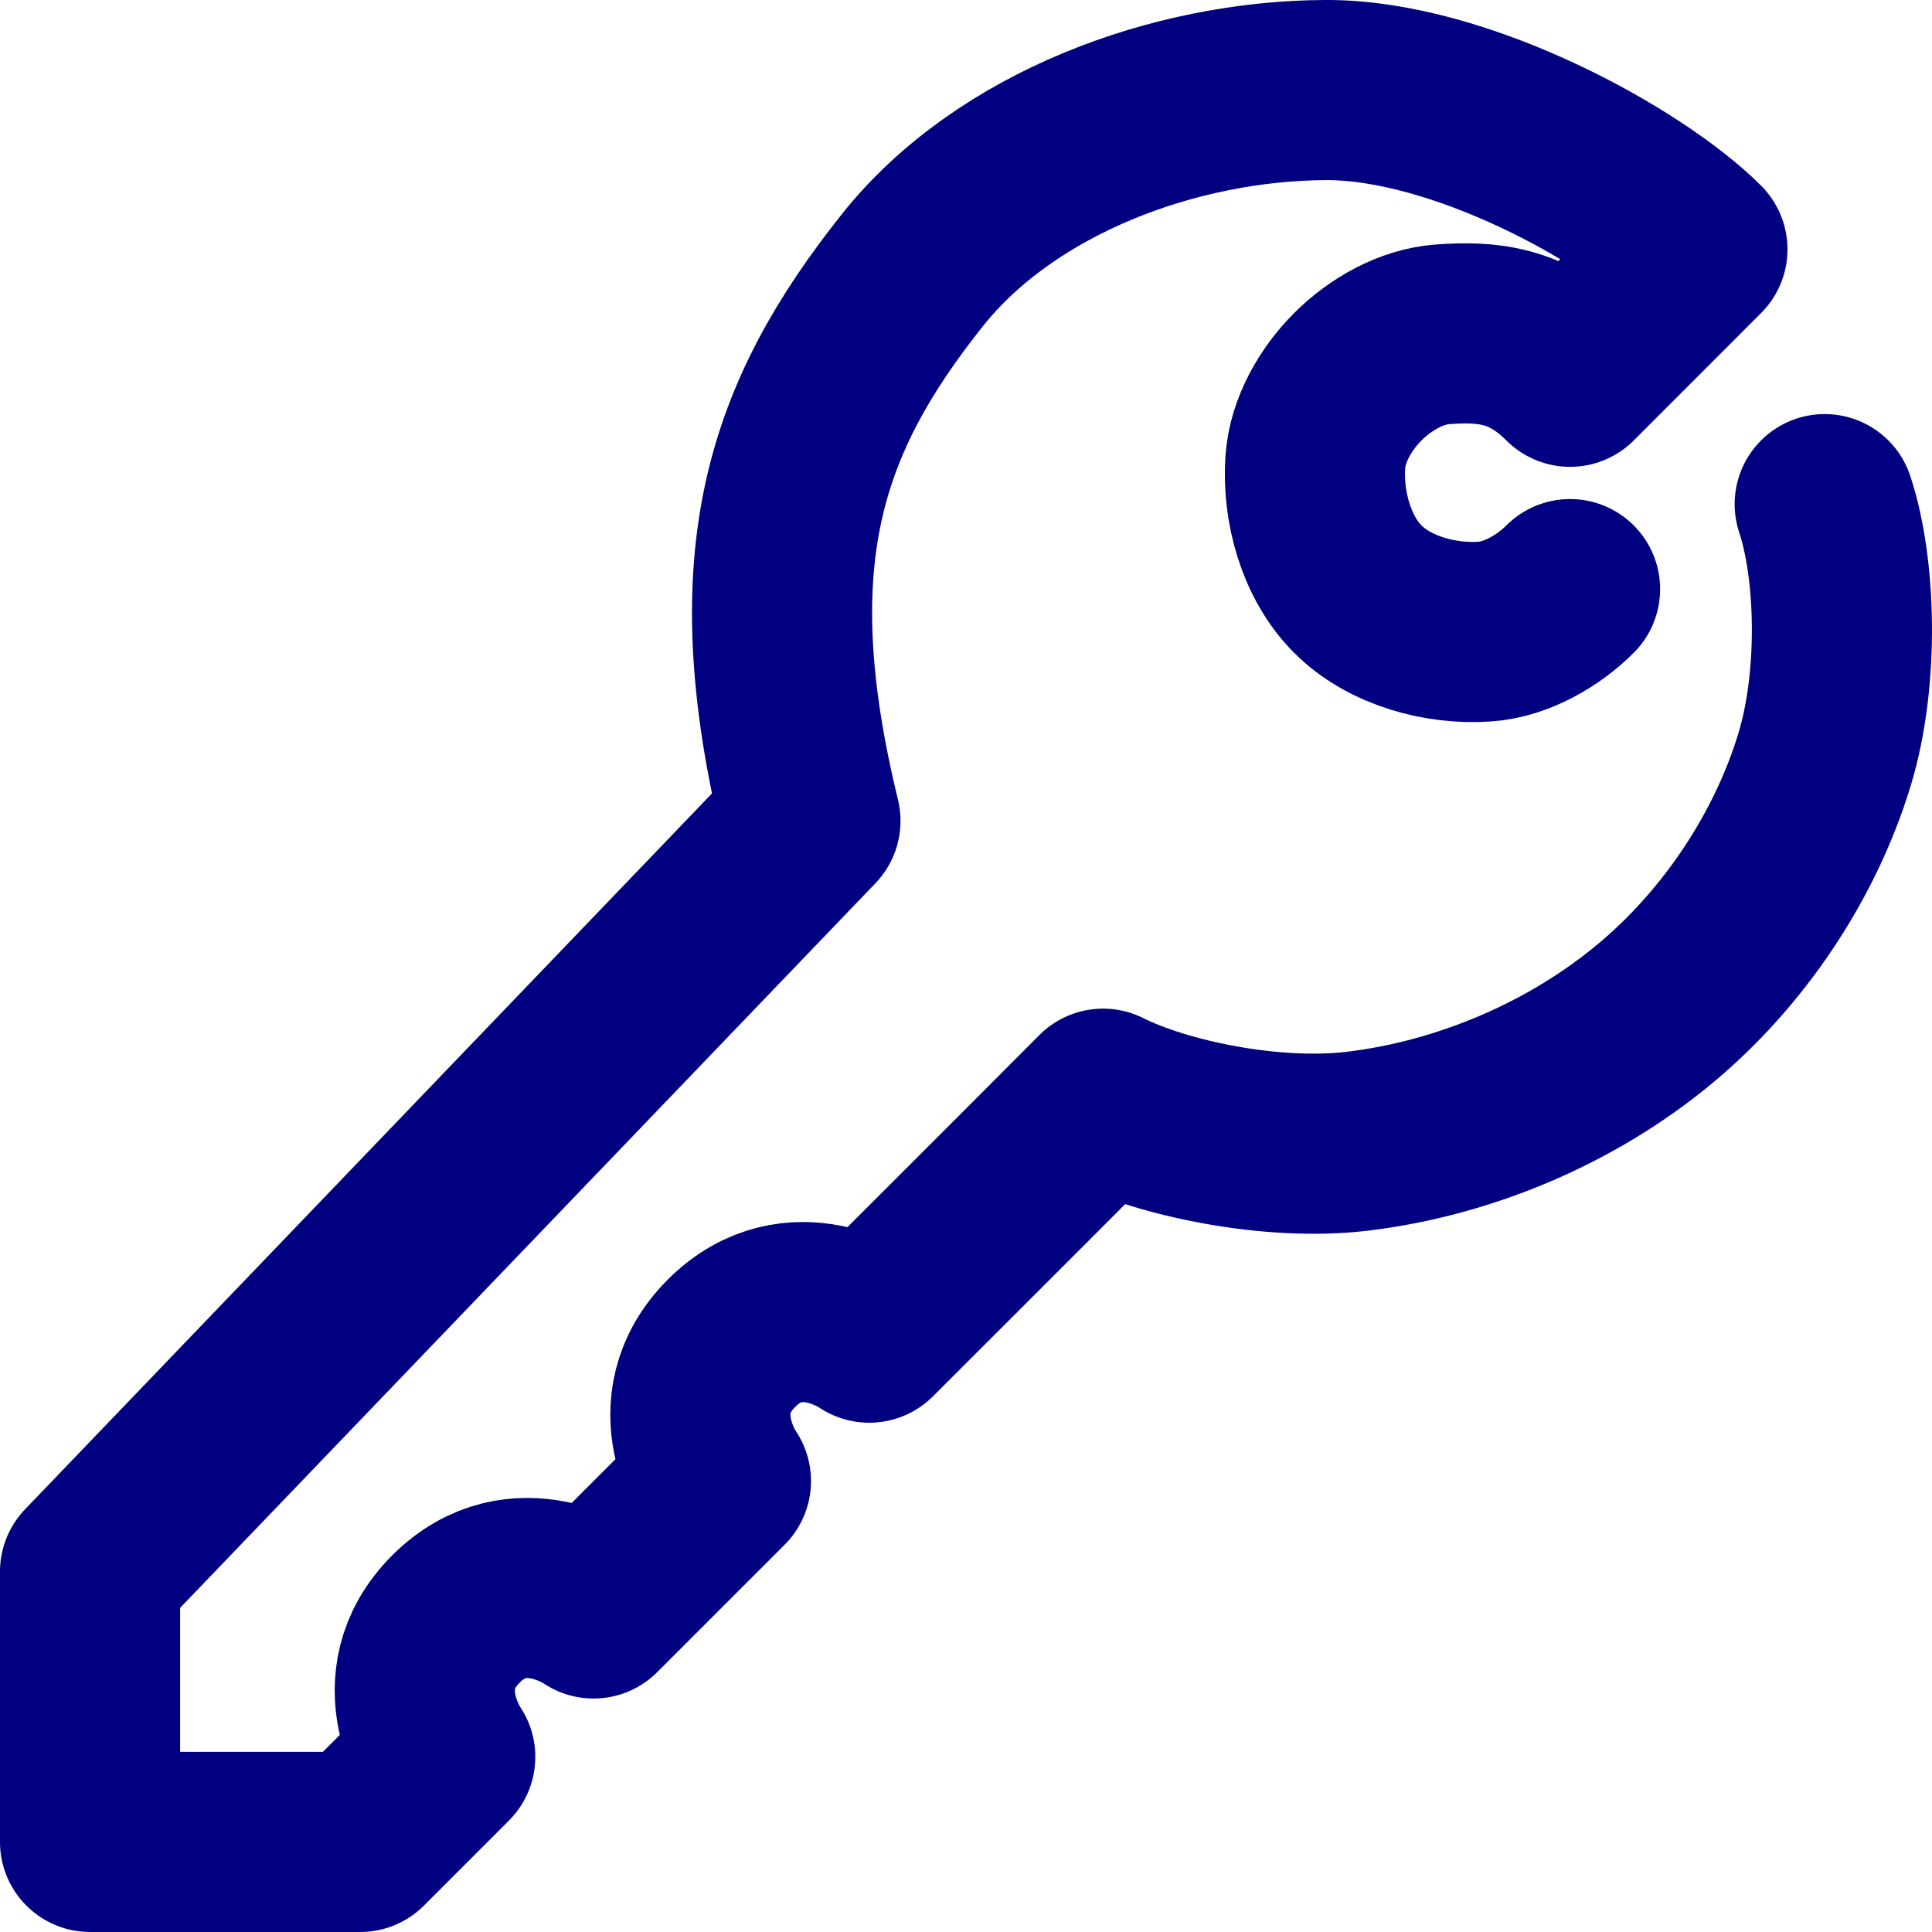
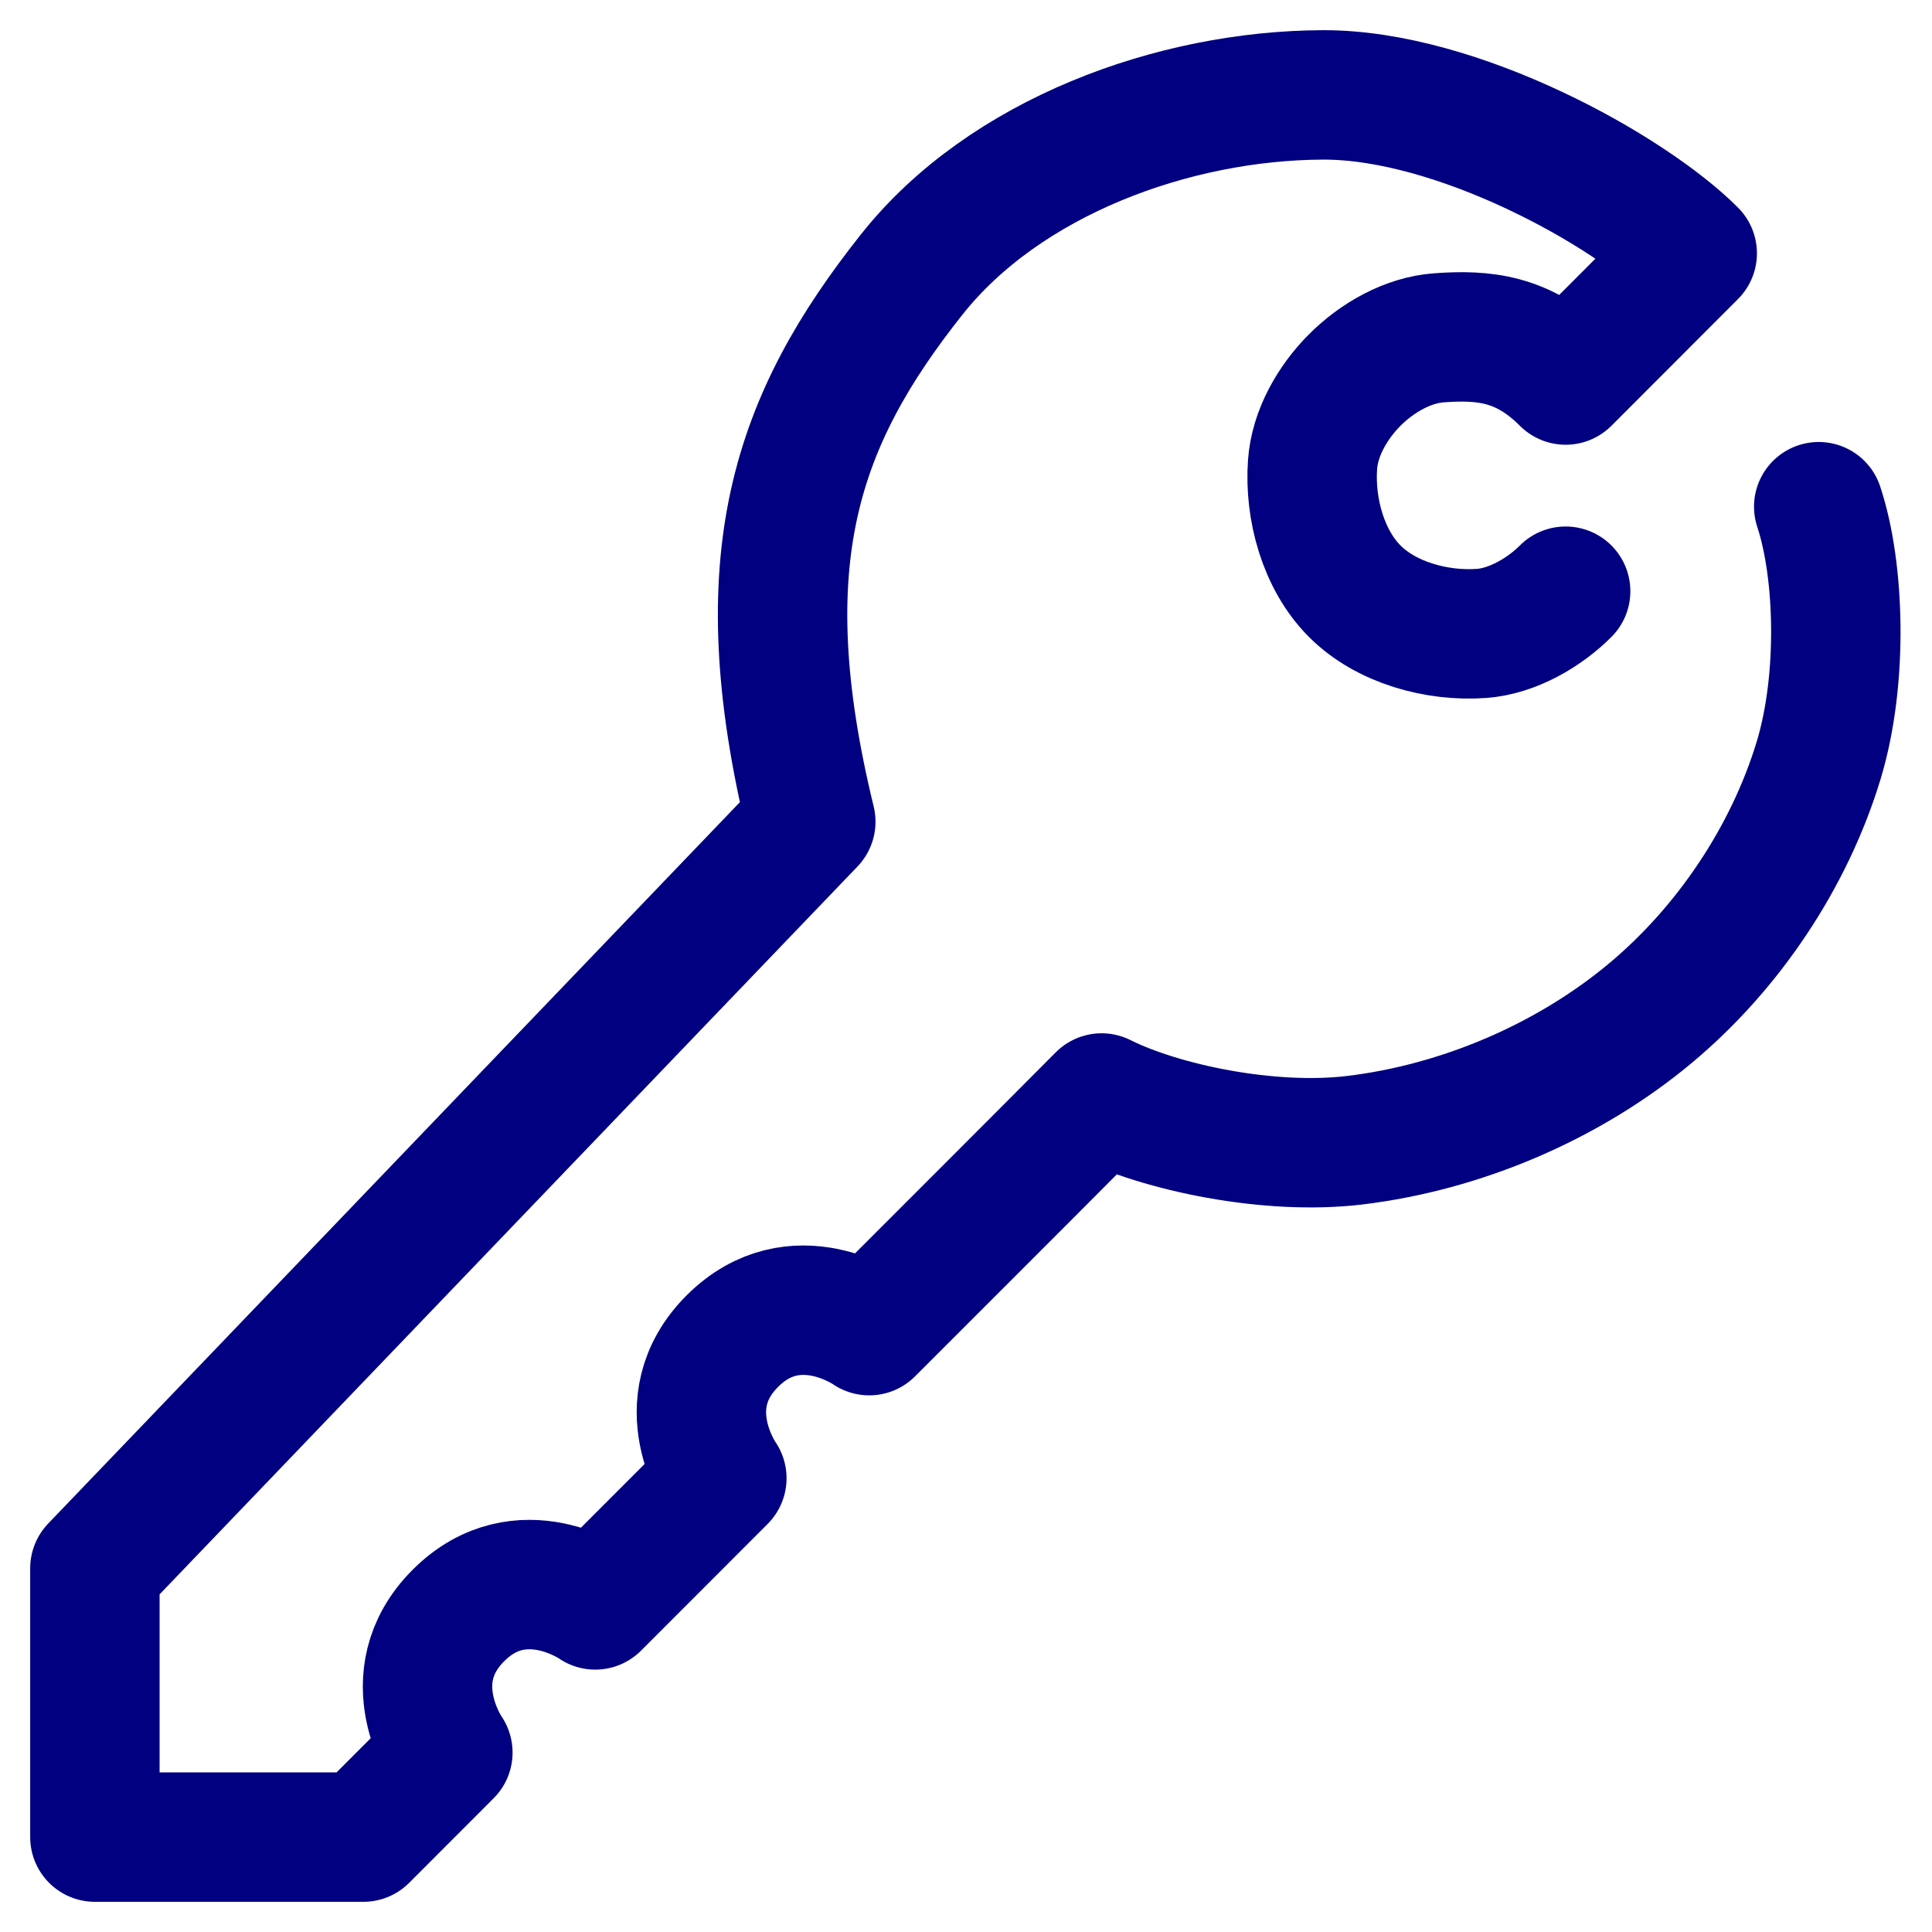
- <svg xmlns="http://www.w3.org/2000/svg" viewBox="0 0 64 64">
-   <path fill="none" stroke="navy" stroke-linecap="round" stroke-linejoin="round" stroke-width="5.967" d="M60.446 16.7c.703 2.11.815 5.749 0 8.442-.98 3.236-3.026 6.278-5.624 8.44-2.745 2.285-6.3 3.794-9.844 4.221-2.83.341-6.448-.412-8.437-1.407-3.354 3.37-5.637 5.639-7.746 7.75 0 0-2.467-1.745-4.563.35-2.095 2.096-.35 4.566-.35 4.566l-4.22 4.22s-2.471-1.738-4.561.352-.352 4.565-.352 4.565l-2.816 2.817h-8.95v-8.953l23.864-24.87c-2.135-8.75-.475-13.391 3.366-18.23 3.1-3.906 8.725-5.964 13.71-5.98C48.387 2.97 54.119 6.15 56.229 8.26l-4.219 4.221c-1.406-1.407-2.74-1.512-4.218-1.407-1.046.074-2.072.666-2.813 1.407-.74.741-1.332 1.768-1.406 2.814-.105 1.479.358 3.172 1.406 4.22 1.048 1.049 2.74 1.512 4.219 1.407 1.045-.074 2.109-.703 2.812-1.407" />
+ <svg xmlns="http://www.w3.org/2000/svg" viewBox="0 0 128 128">
+   <path fill="none" stroke="navy" stroke-linecap="round" stroke-linejoin="round" stroke-width="8.574" d="M120.495 33.57c1.397 4.197 1.62 11.434 0 16.79-1.948 6.437-6.014 12.487-11.178 16.788-5.455 4.544-12.521 7.546-19.565 8.395-5.624.678-12.815-.82-16.768-2.798-6.666 6.702-11.204 11.215-15.395 15.414 0 0-4.904-3.47-9.07.696-4.163 4.169-.695 9.082-.695 9.082l-8.387 8.393s-4.911-3.457-9.065.7-.7 9.08-.7 9.08l-5.597 5.603H6.287v-17.807l47.43-49.466c-4.243-17.403-.944-26.634 6.69-36.259 6.161-7.769 17.34-11.862 27.249-11.894 8.872-.026 20.264 6.3 24.458 10.496l-8.386 8.395c-2.794-2.798-5.445-3.007-8.383-2.798-2.079.147-4.118 1.325-5.59 2.798-1.471 1.474-2.648 3.517-2.795 5.597-.209 2.942.711 6.31 2.794 8.394 2.083 2.086 5.446 3.007 8.386 2.798 2.077-.147 4.191-1.398 5.588-2.798" />
</svg>
